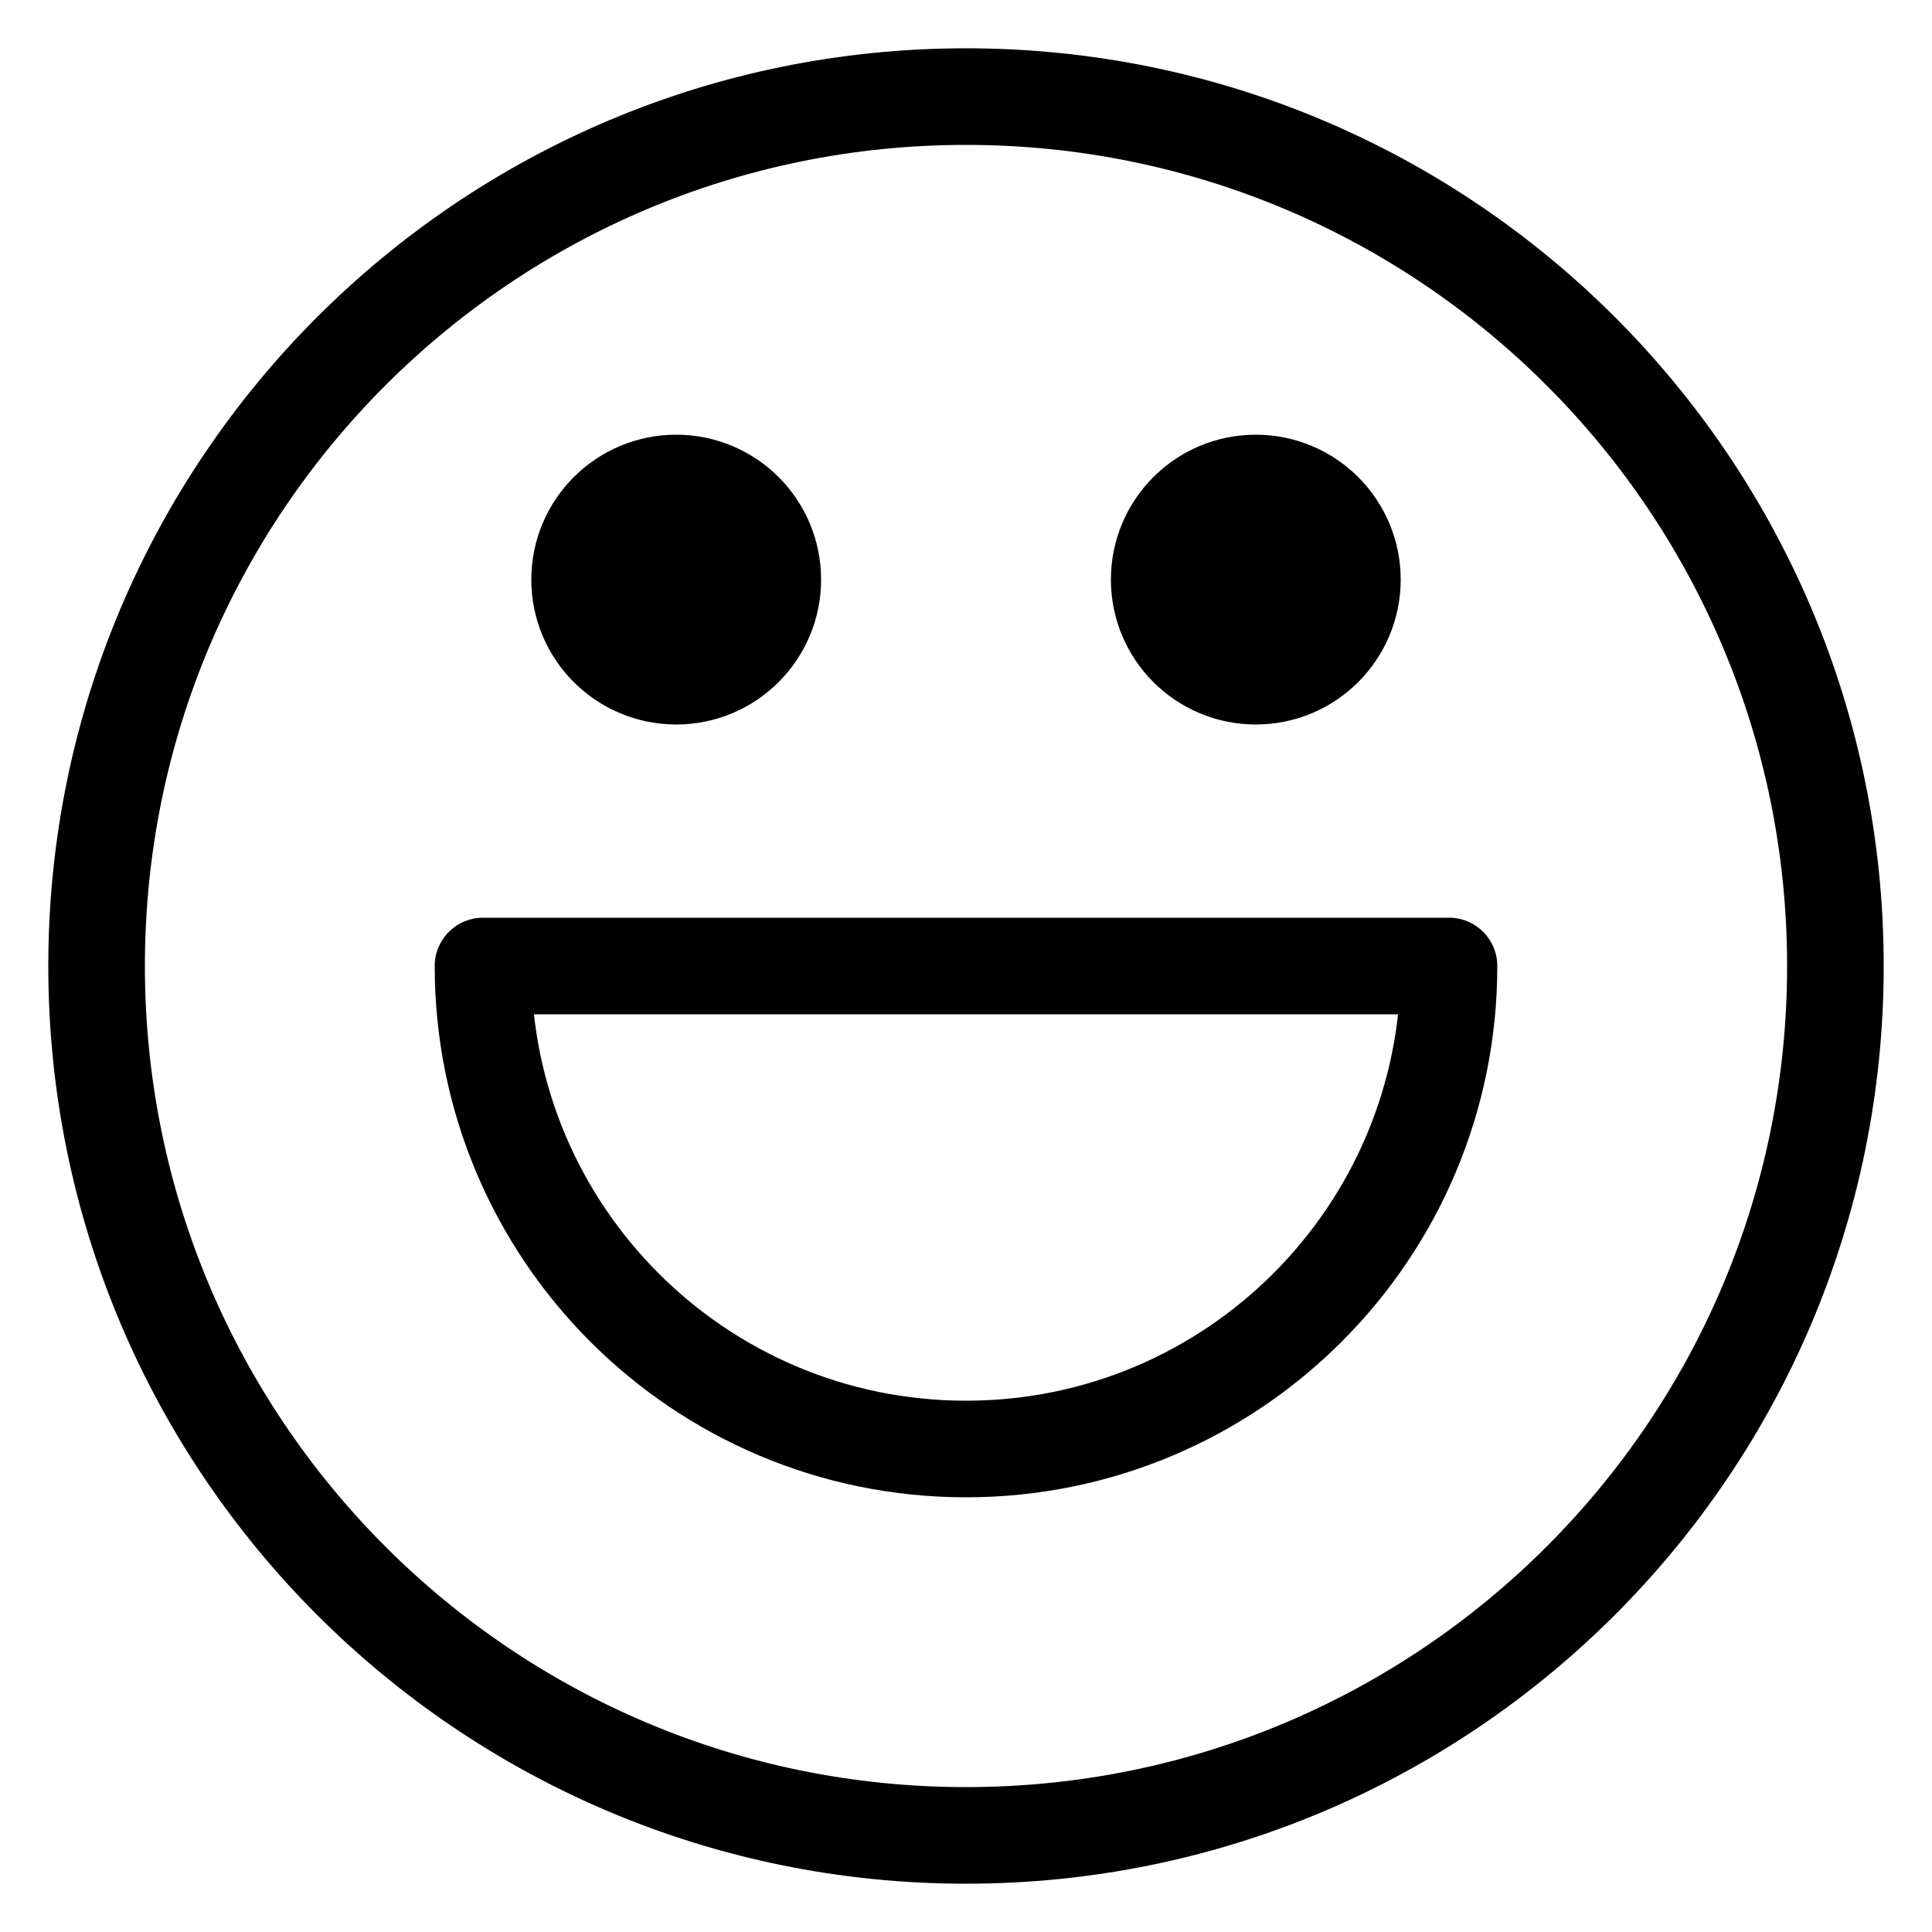
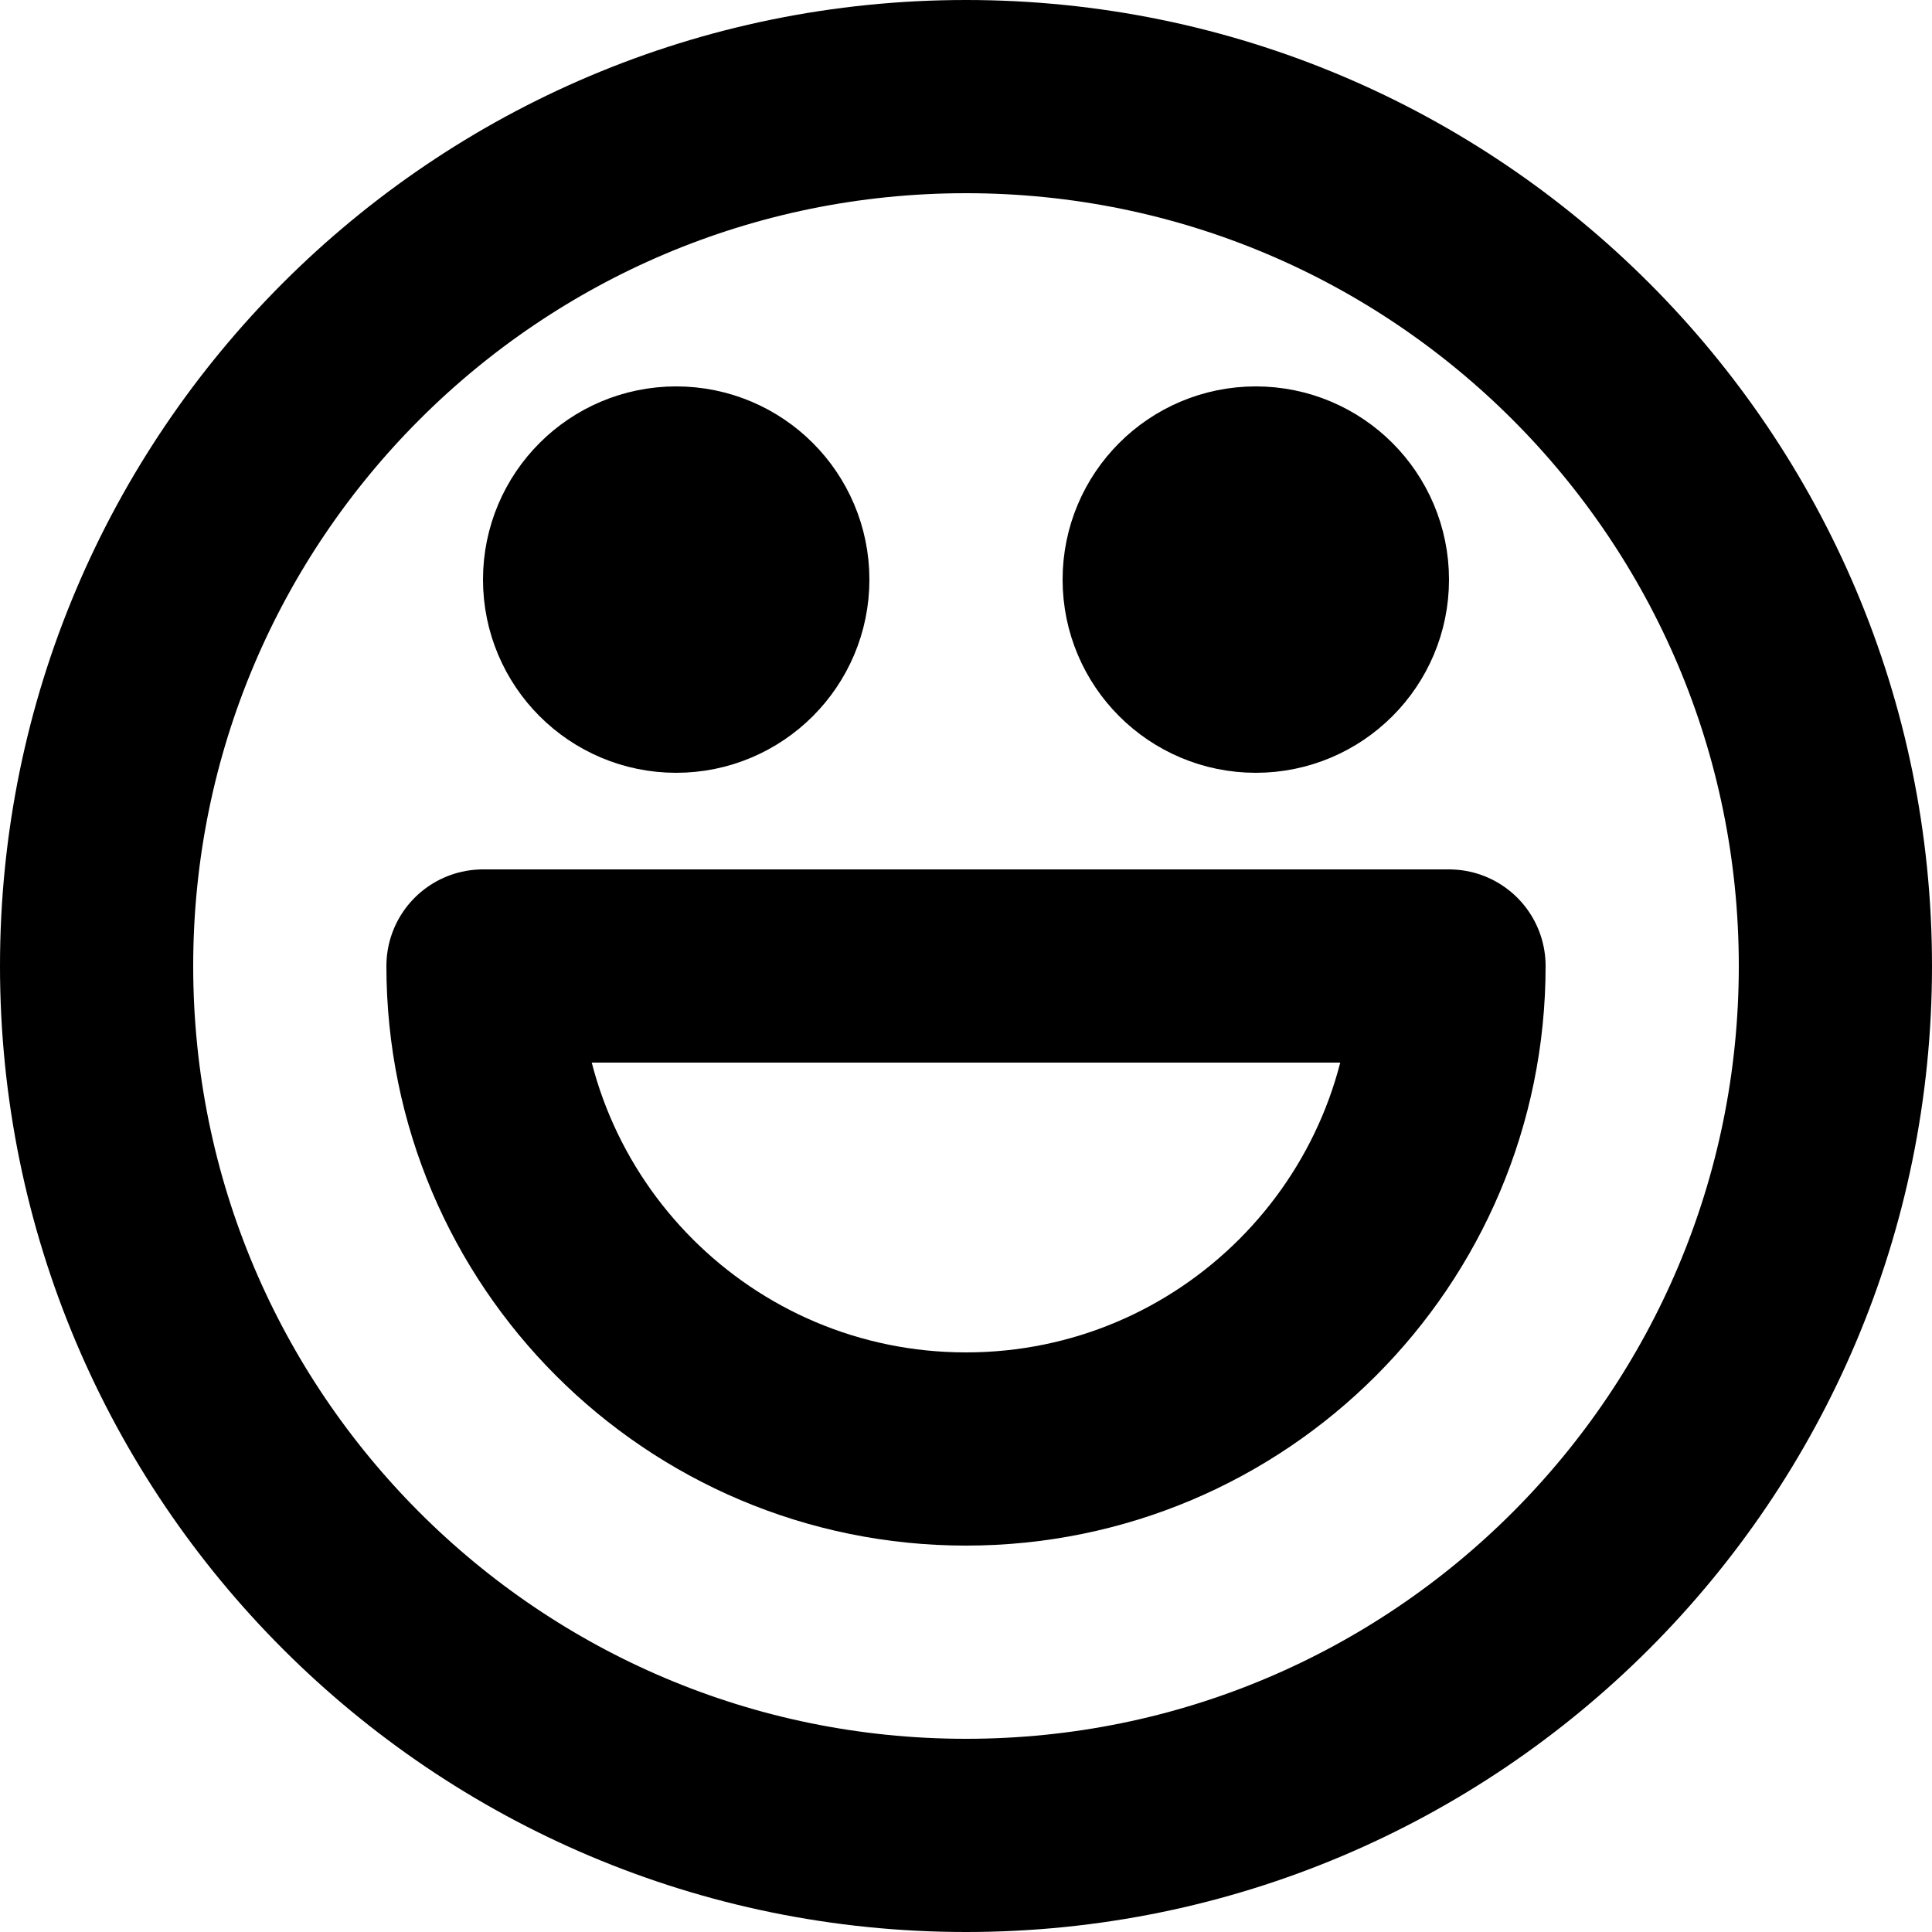
- <svg xmlns="http://www.w3.org/2000/svg" viewBox="0 0 100 100" width="100" height="100" fill="transparent" stroke="currentColor" stroke-width="5" stroke-linecap="round" stroke-linejoin="round">
+ <svg xmlns="http://www.w3.org/2000/svg" viewBox="0 0 100 100" width="100" height="100" fill="transparent" stroke="currentColor" stroke-width="10" stroke-linecap="round" stroke-linejoin="round">
  <circle r="45" cx="50" cy="50" />
  <circle r="5" cx="35" cy="30" fill="currentColor" />
  <circle r="5" cx="65" cy="30" fill="currentColor" />
  <path d="             M25 50 H75             A15 15 0 0 1 25 50           " />
</svg>
